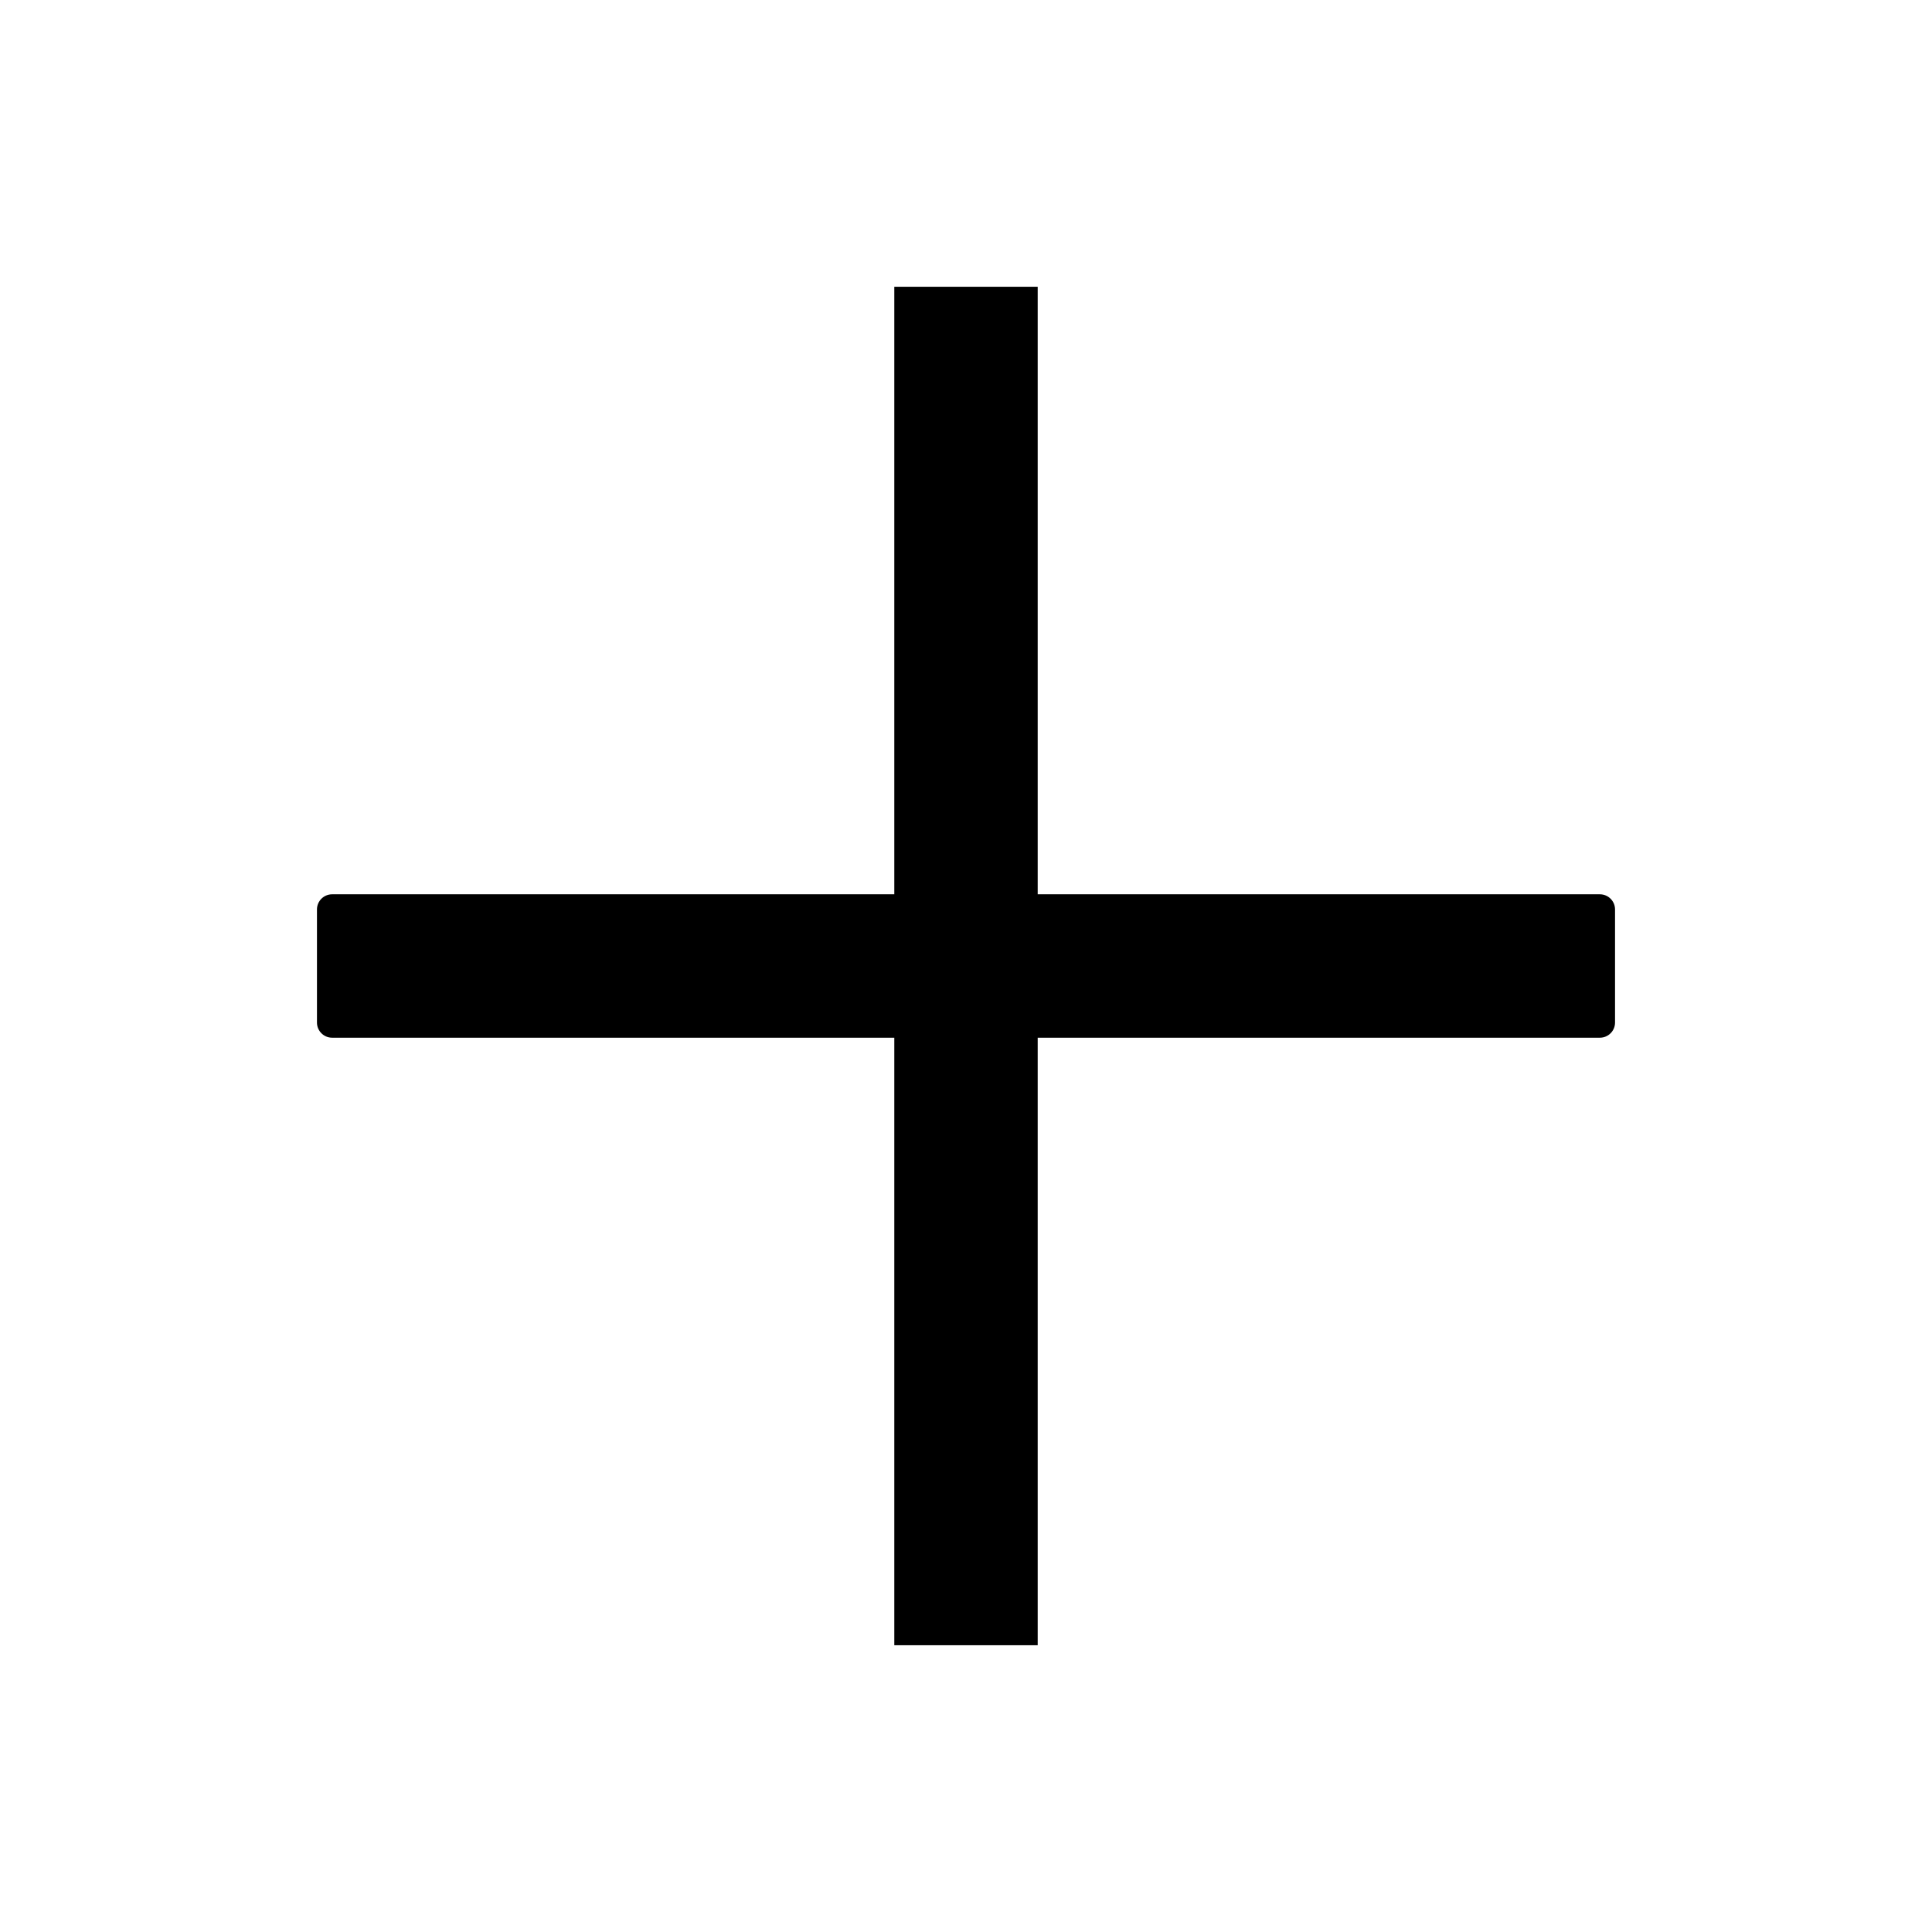
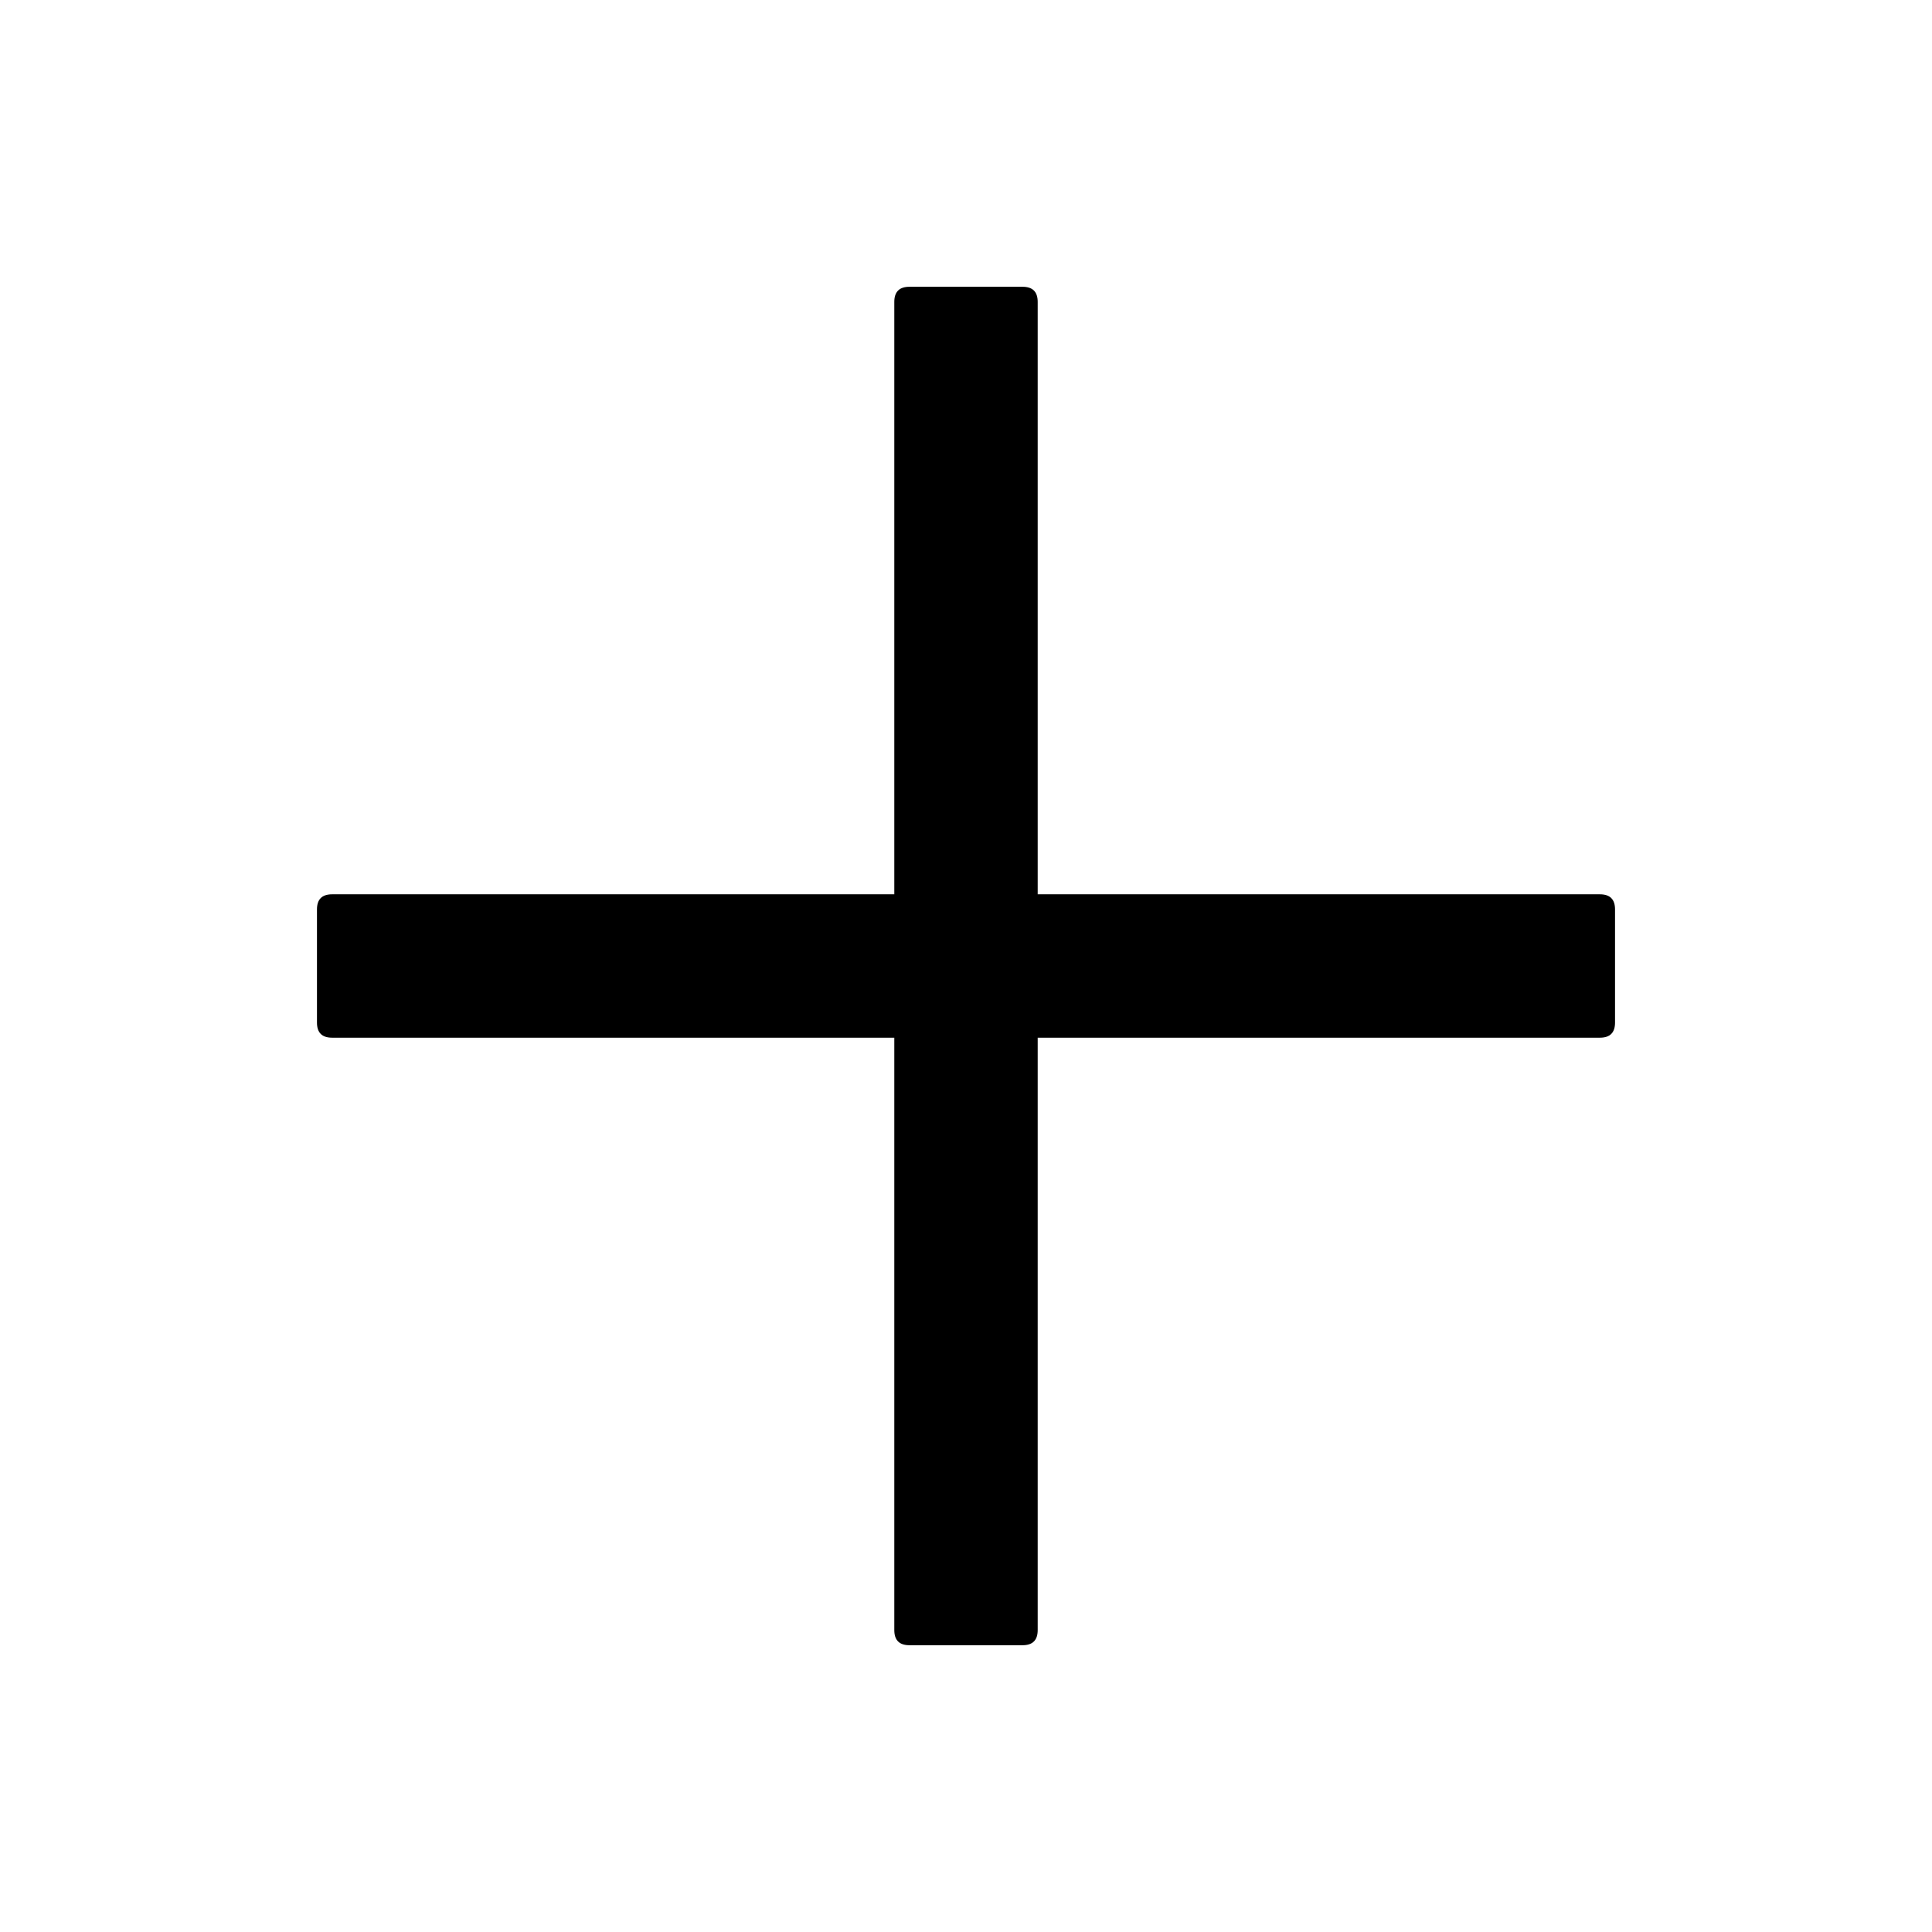
- <svg xmlns="http://www.w3.org/2000/svg" class="icon" viewBox="0 0 1024 1024">
-   <path d="M848 474H550V152h-76v322H176c-4.4 0-8 3.6-8 8v60c0 4.4 3.6 8 8 8h298v322h76V550h298c4.4 0 8-3.6 8-8v-60c0-4.4-3.6-8-8-8z" />
+ <svg xmlns="http://www.w3.org/2000/svg" t="1551322312294" class="icon" style="" viewBox="0 0 1024 1024" version="1.1" p-id="10297" width="200" height="200">
+   <defs>
+     <style type="text/css" />
+   </defs>
+   <path d="M474 152m8 0l60 0q8 0 8 8l0 704q0 8-8 8l-60 0q-8 0-8-8l0-704q0-8 8-8Z" p-id="10298" />
+   <path d="M168 474m8 0l672 0q8 0 8 8l0 60q0 8-8 8l-672 0q-8 0-8-8l0-60q0-8 8-8Z" p-id="10299" />
</svg>
